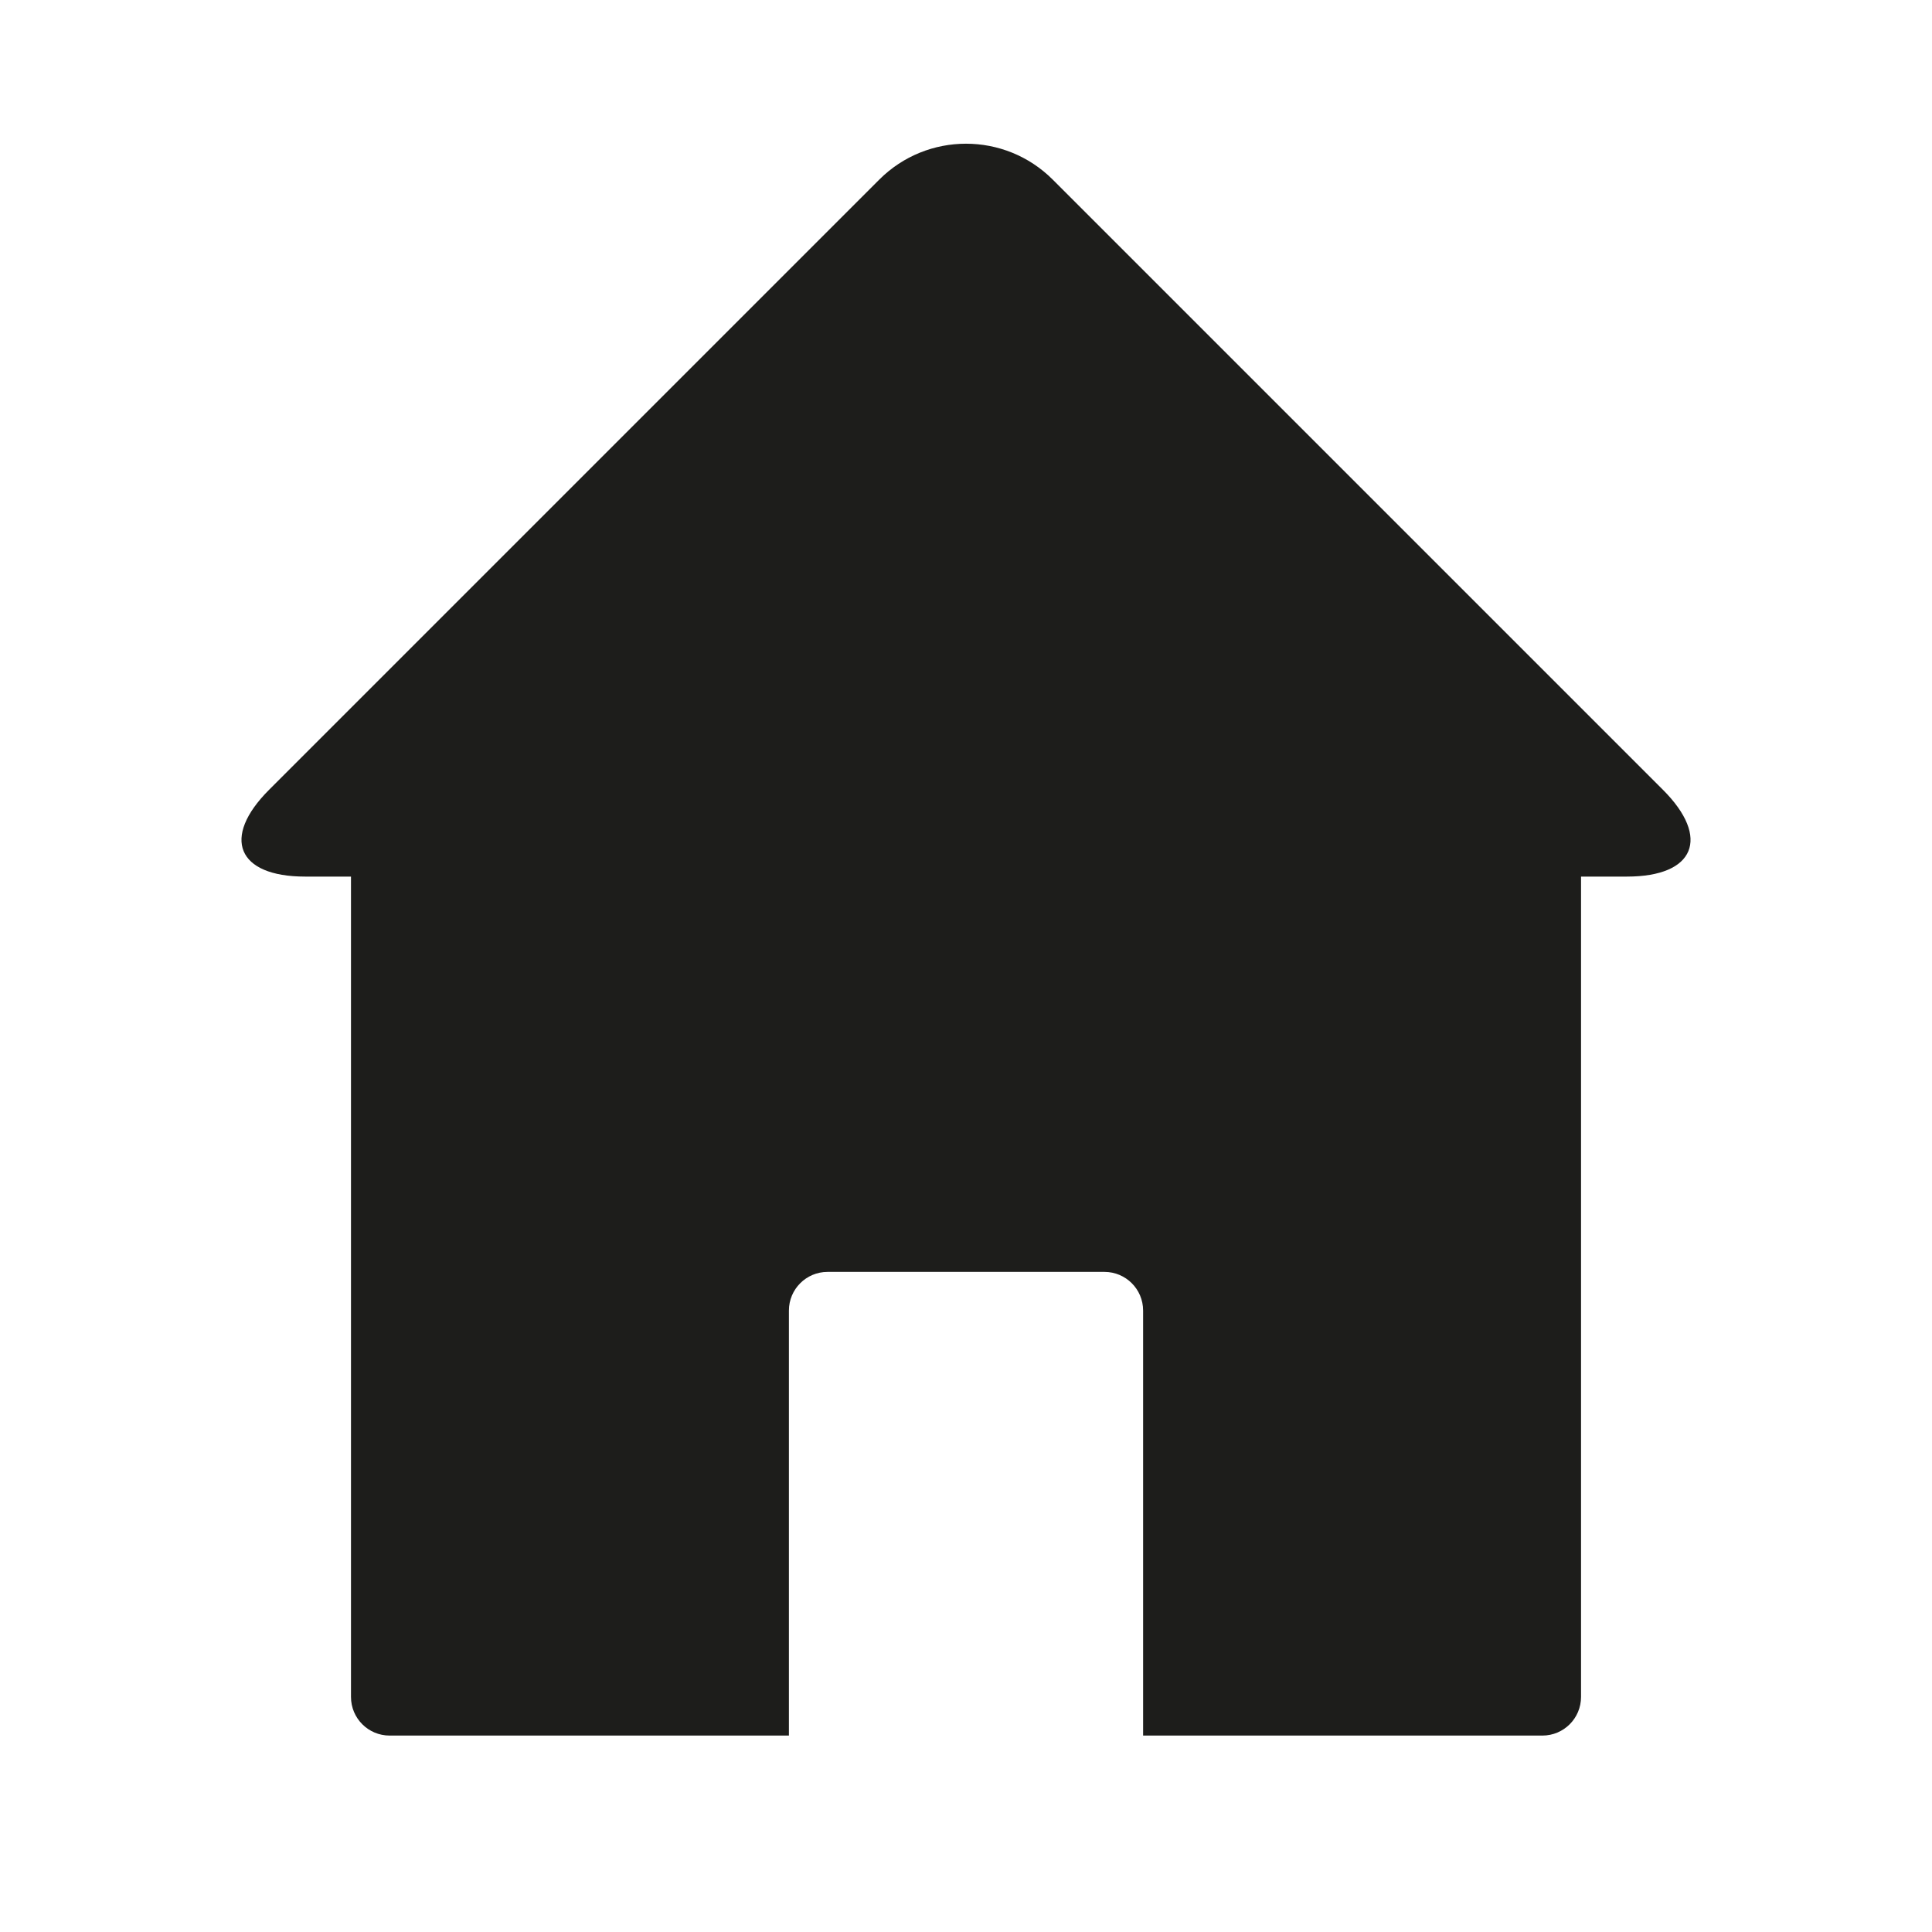
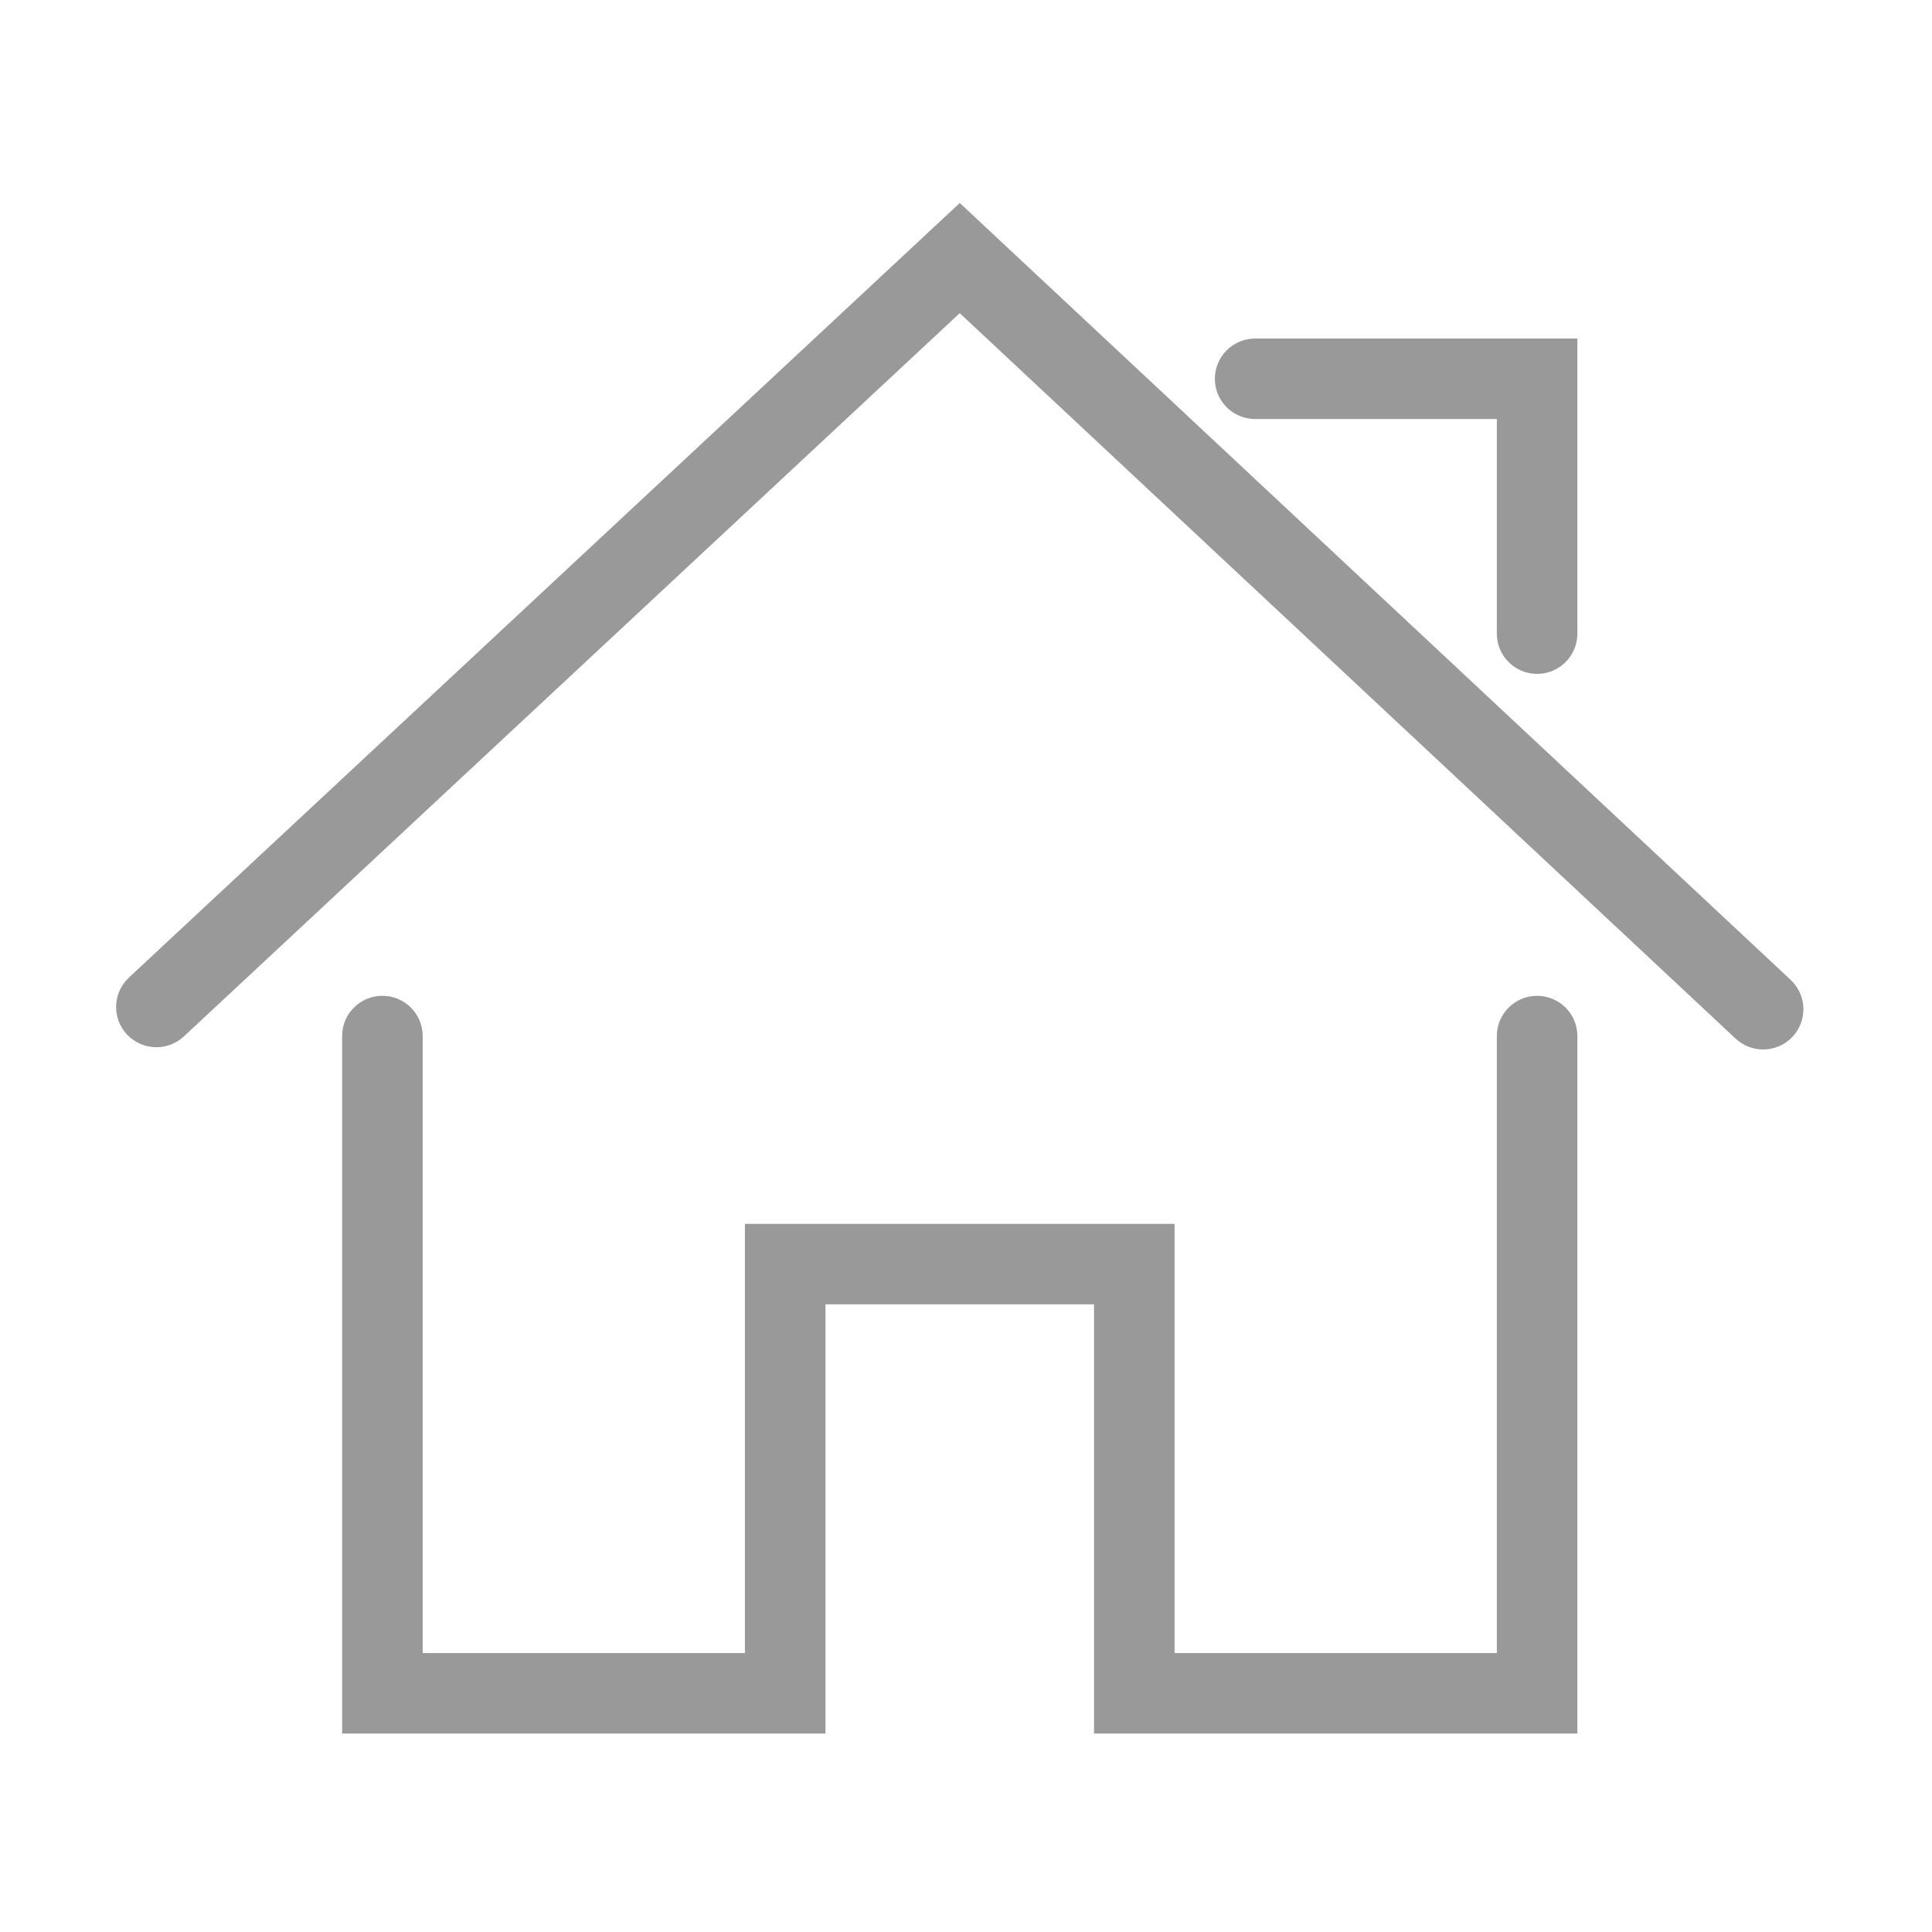
- <svg xmlns="http://www.w3.org/2000/svg" version="1.1" id="Capa_1" x="0px" y="0px" viewBox="0 0 100 100" style="enable-background:new 0 0 100 100;" xml:space="preserve">
-   <g>
-     <path style="fill:#1D1D1B;" d="M54.492,9.299c-2.481-2.481-6.503-2.481-8.984,0L13.927,40.88c-2.481,2.481-1.648,4.492,1.861,4.492   h2.379v42.461c0,1.105,0.895,2,2,2h20.667v-22c0-1.105,0.896-2,2-2h14.333c1.104,0,2,0.895,2,2v22h20.667c1.105,0,2-0.895,2-2   V45.372h2.379c3.508,0,4.342-2.011,1.861-4.492L54.492,9.299z" />
-   </g>
+ <svg xmlns="http://www.w3.org/2000/svg" t="1491667731930" class="icon" style="" viewBox="0 0 1024 1024" version="1.1" p-id="15394" width="24" height="24">
+   <defs>
+     <style type="text/css" />
+   </defs>
+   <path d="M949.082 519.343 508.704 107.59 68.327 518.134c-8.615 8.032-9.096 21.539-1.044 30.145 8.043 8.6 21.566 9.086 30.175 1.036l411.215-383.338 411.233 384.505c4.126 3.855 9.363 5.76 14.59 5.76 5.691 0 11.384-2.26 15.584-6.758C958.138 540.884 957.695 527.388 949.082 519.343L949.082 519.343zM949.082 519.343" p-id="15395" fill="#999999" />
+   <path d="M814.7 527.801c-11.787 0-21.349 9.556-21.349 21.328l0 327.037L622.552 876.166 622.552 648.663 394.825 648.663l0 227.503L224.033 876.166 224.033 549.129c0-11.772-9.552-21.328-21.348-21.328-11.803 0-21.353 9.556-21.353 21.328l0 369.692 256.195 0L437.526 691.318l142.33 0 0 227.502 256.189 0L836.045 549.129C836.046 537.357 826.482 527.801 814.7 527.801L814.7 527.801zM814.7 527.801" p-id="15396" fill="#999999" />
+   <path d="M665.255 222.095l128.095 0 0 113.749c0 11.79 9.563 21.333 21.349 21.333 11.783 0 21.346-9.543 21.346-21.333L836.046 179.44 665.255 179.44c-11.79 0-21.353 9.538-21.353 21.328C643.901 212.554 653.464 222.095 665.255 222.095L665.255 222.095zM665.255 222.095" p-id="15397" fill="#999999" />
</svg>
